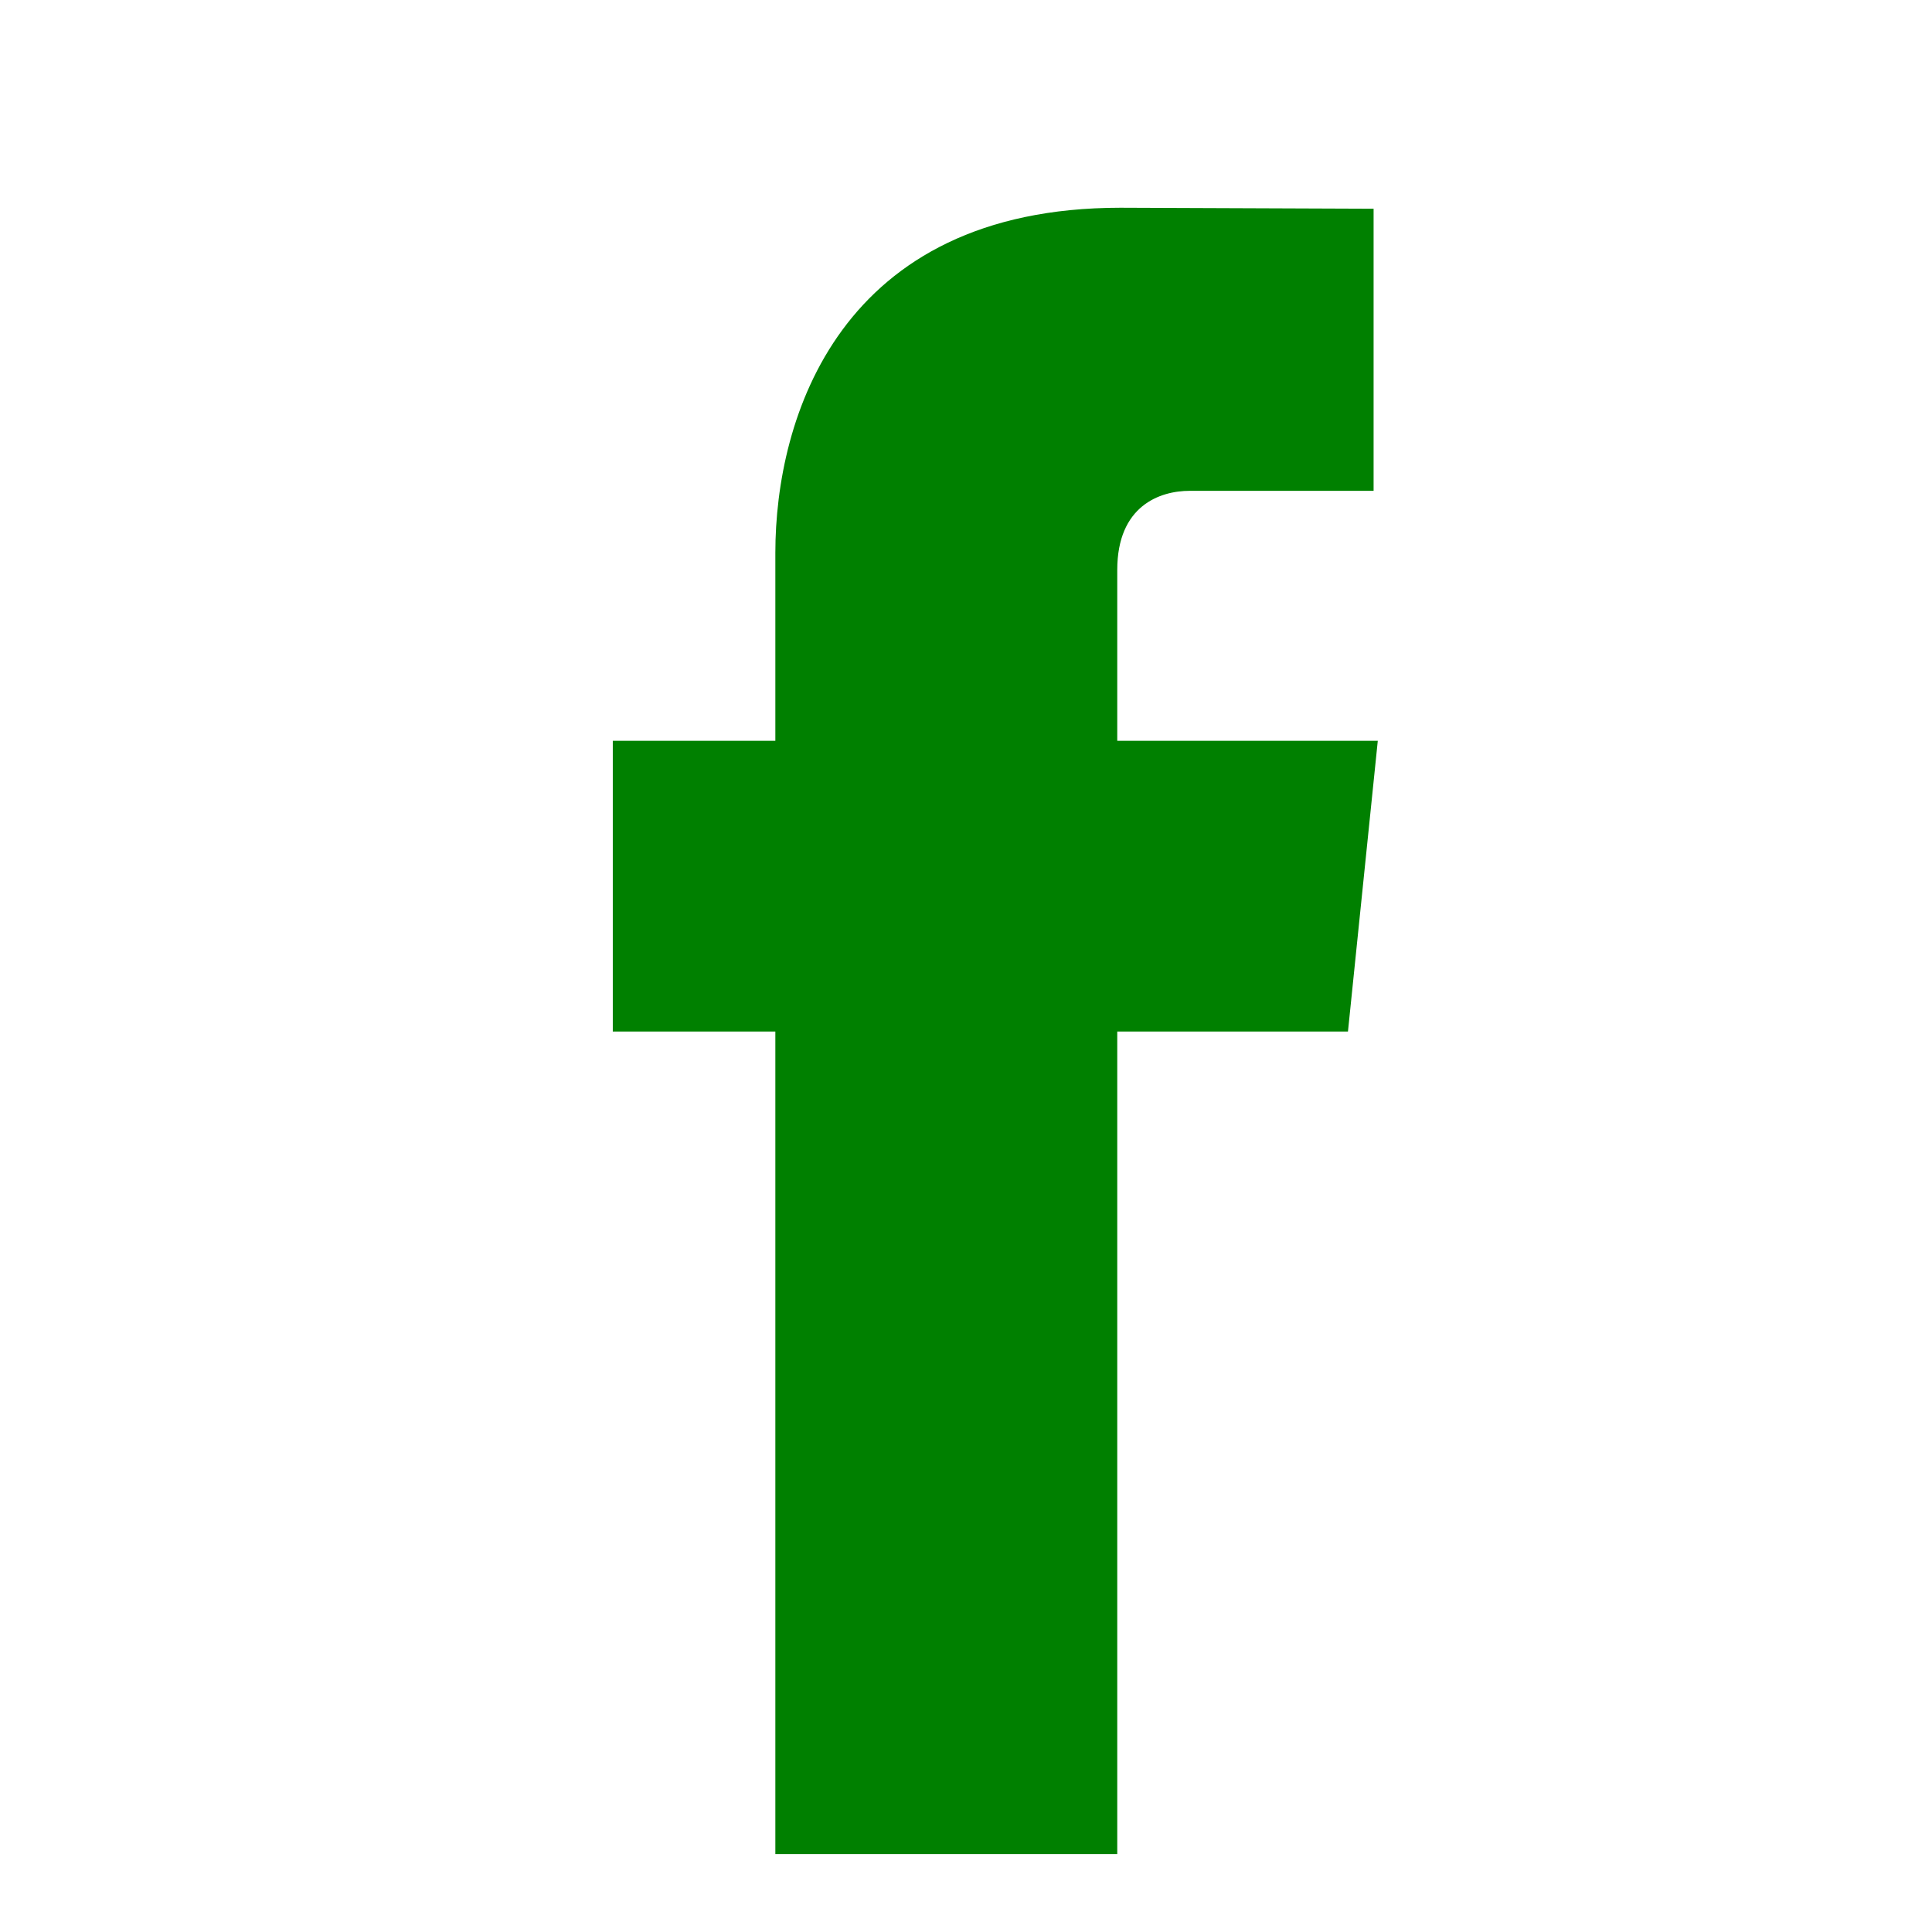
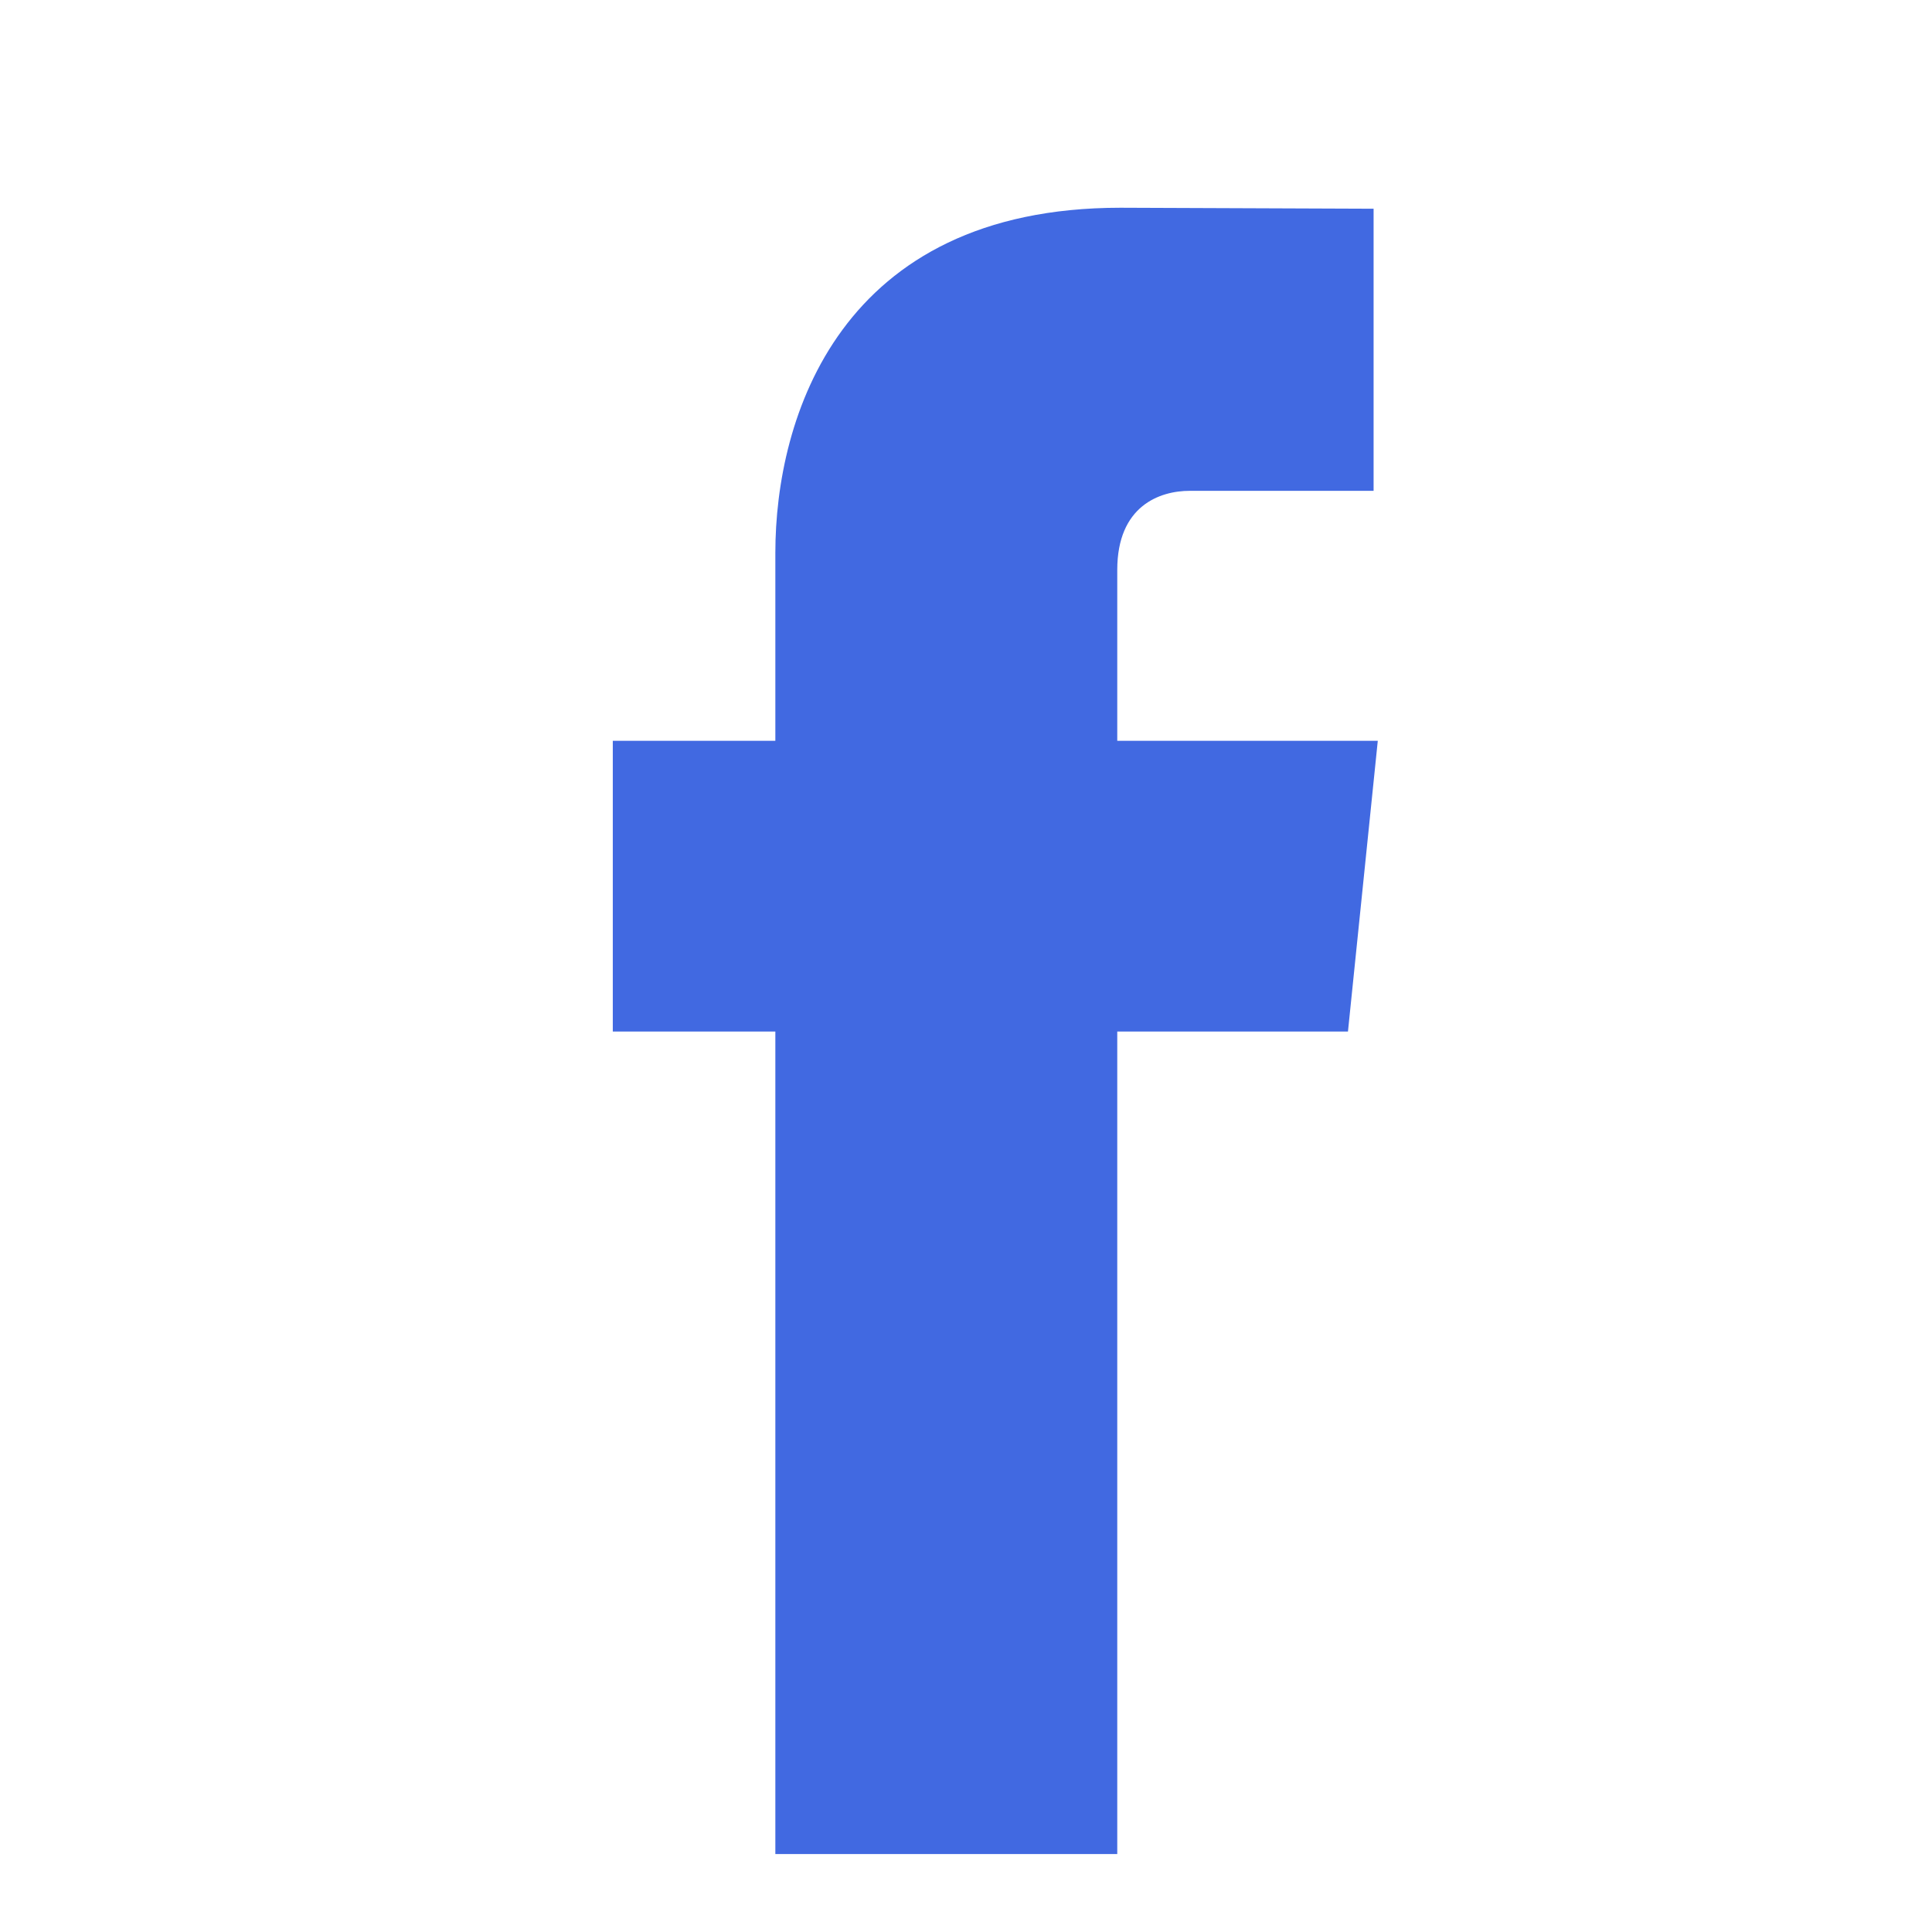
<svg xmlns="http://www.w3.org/2000/svg" enable-background="new 0 0 56.693 56.693" height="56.693px" id="Layer_1" version="1.1" viewBox="0 0 56.693 56.693" width="56.693px" xml:space="preserve">
-   <path fill="green" d="M40.43,21.739h-7.645v-5.014c0-1.883,1.248-2.322,2.127-2.322c0.877,0,5.395,0,5.395,0V6.125l-7.43-0.029  c-8.248,0-10.125,6.174-10.125,10.125v5.518h-4.77v8.53h4.77c0,10.947,0,24.137,0,24.137h10.033c0,0,0-13.32,0-24.137h6.77  L40.43,21.739z" />
+   <path fill="royalblue" d="M40.43,21.739h-7.645v-5.014c0-1.883,1.248-2.322,2.127-2.322c0.877,0,5.395,0,5.395,0V6.125l-7.43-0.029  c-8.248,0-10.125,6.174-10.125,10.125v5.518h-4.77v8.53h4.77c0,10.947,0,24.137,0,24.137h10.033c0,0,0-13.32,0-24.137h6.77  L40.43,21.739z" />
</svg>
